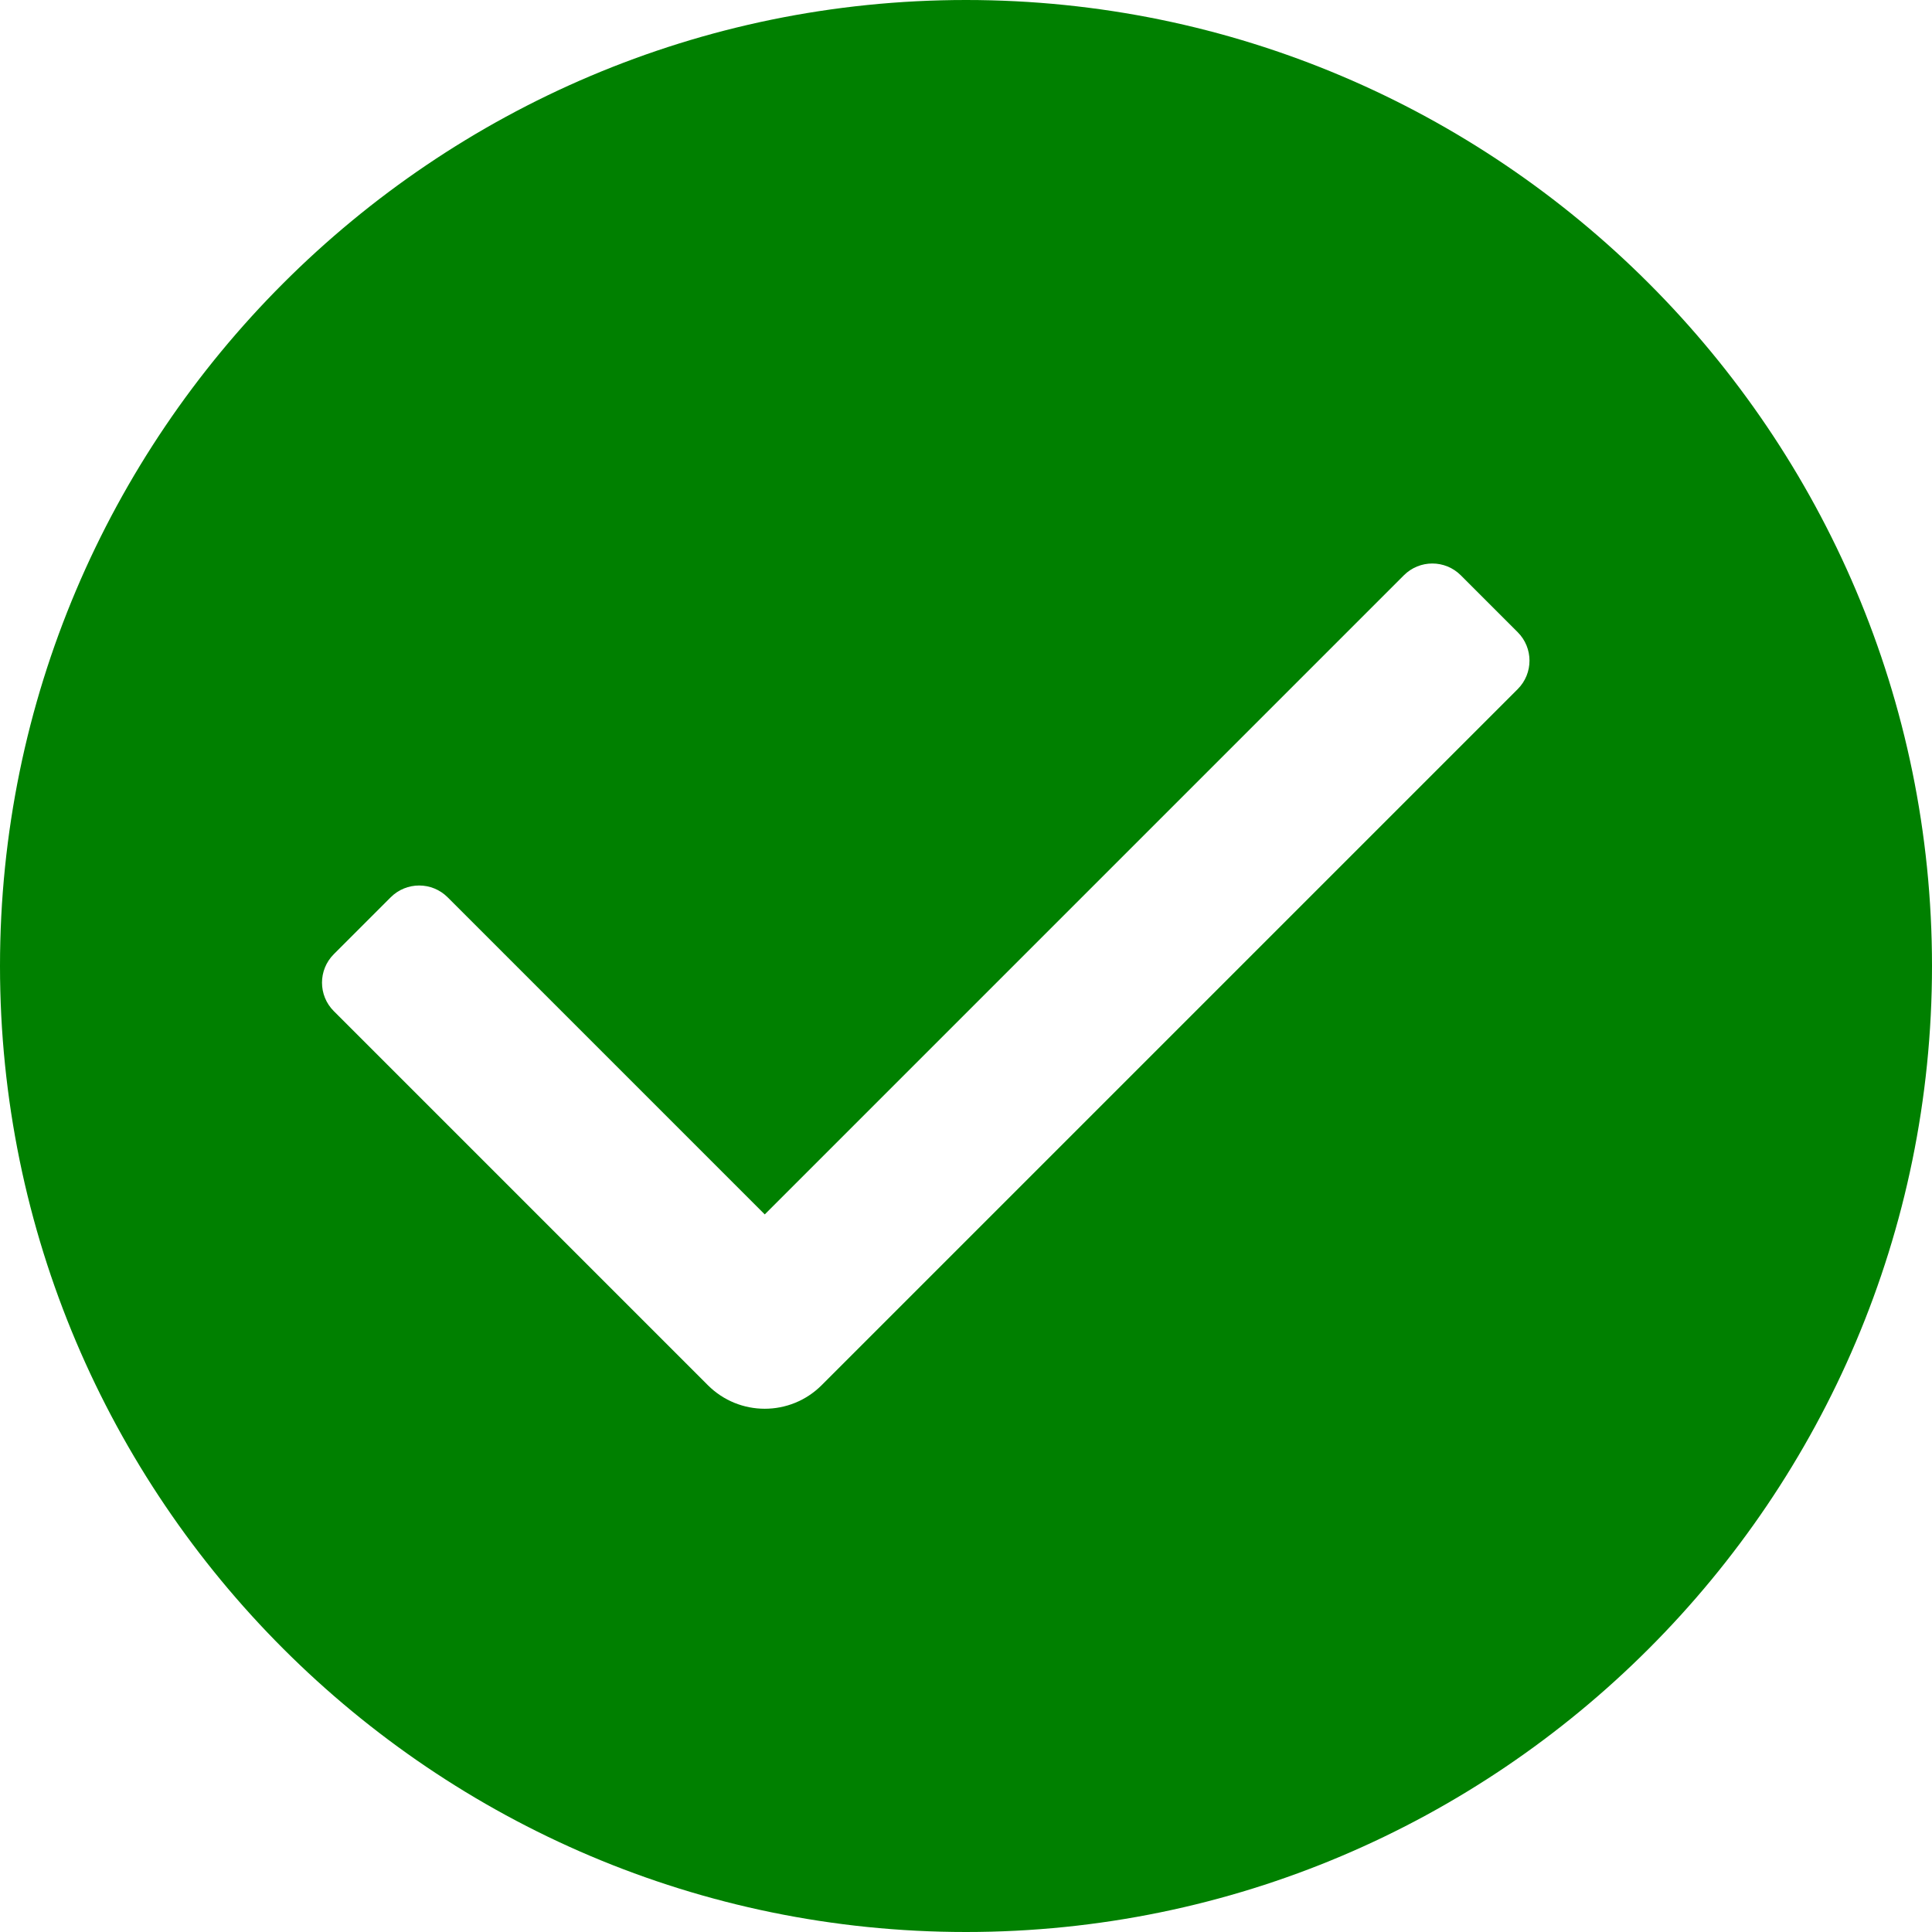
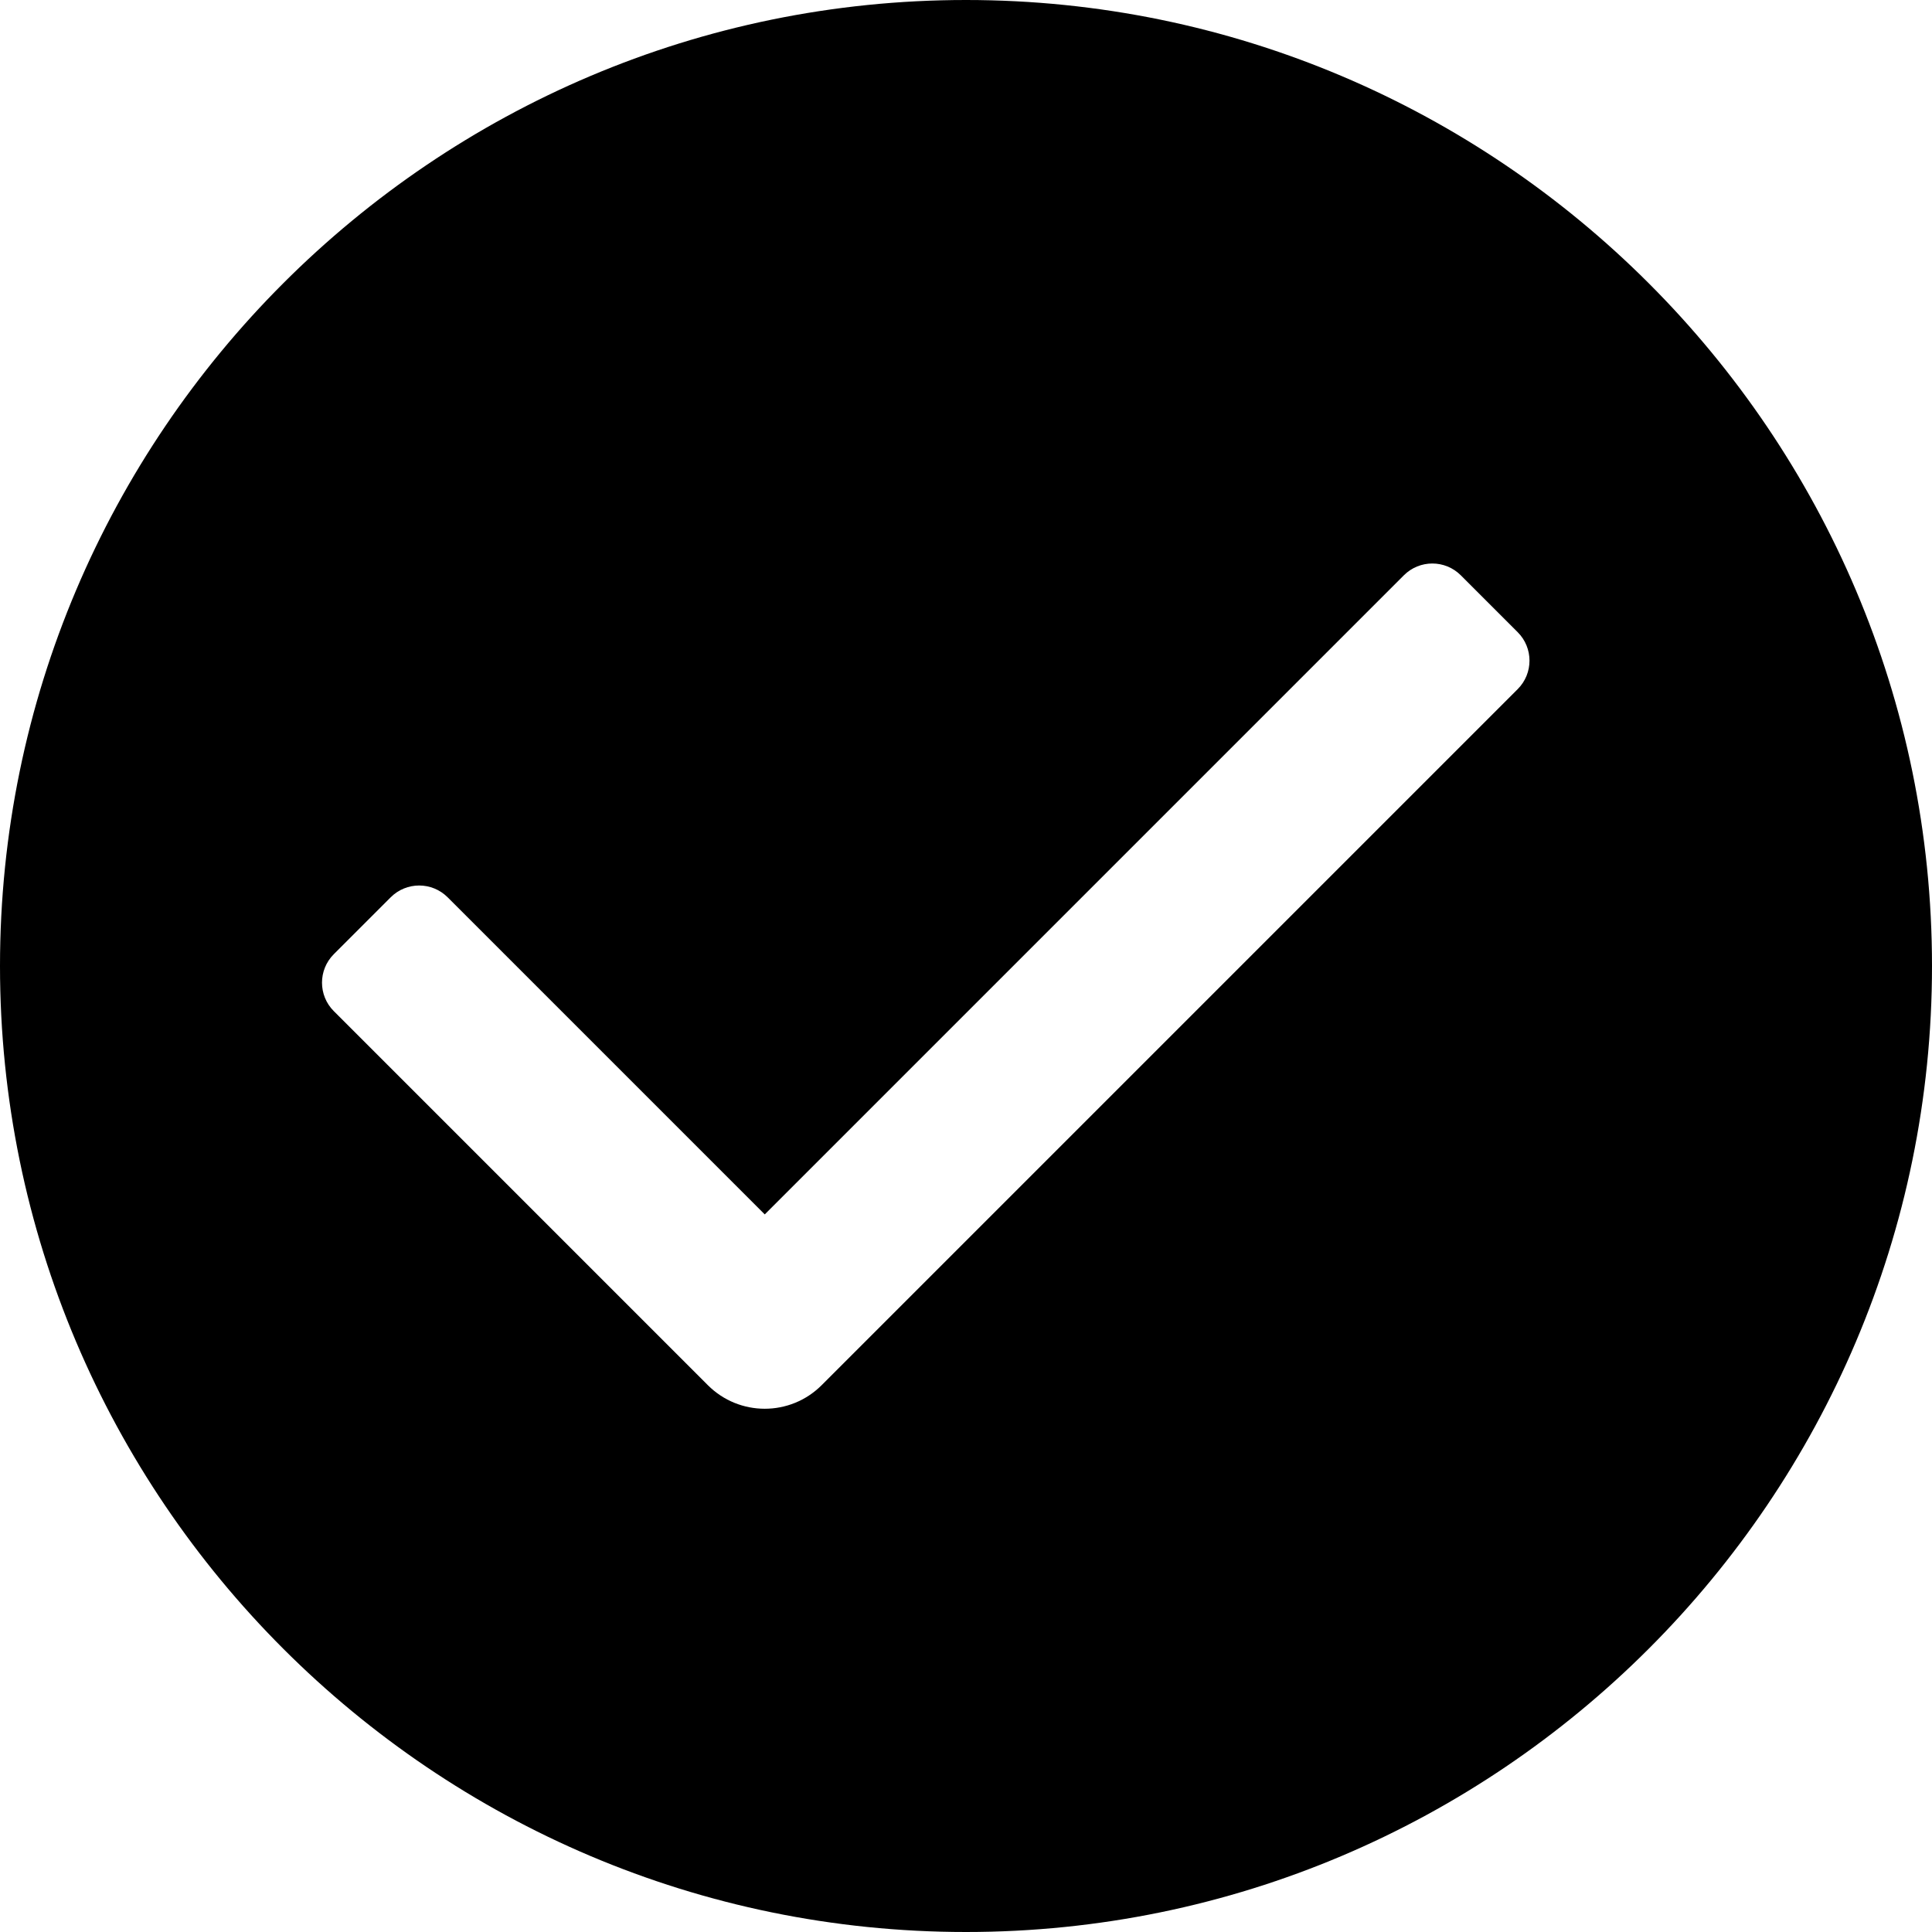
- <svg xmlns="http://www.w3.org/2000/svg" version="1.1" id="Capa_1" x="0px" y="0px" viewBox="0 0 512 512" xml:space="preserve" fill="green">
+ <svg xmlns="http://www.w3.org/2000/svg" version="1.1" id="Capa_1" x="0px" y="0px" viewBox="0 0 512 512" xml:space="preserve" fill="black">
  <g>
    <g>
      <path d="M256,0C114.844,0,0,114.844,0,256s114.844,256,256,256s256-114.844,256-256S397.156,0,256,0z M402.207,182.625    L217.75,367.083c-4.167,4.167-9.625,6.25-15.083,6.25c-5.458,0-10.917-2.083-15.083-6.25L88.46,267.958    c-4.167-4.165-4.167-10.919,0-15.085l15.081-15.082c4.167-4.165,10.919-4.165,15.086,0l84.04,84.042L372.04,152.458    c4.167-4.165,10.919-4.165,15.086,0l15.081,15.082C406.374,171.706,406.374,178.46,402.207,182.625z" />
    </g>
  </g>
  <g>
</g>
  <g>
</g>
  <g>
</g>
  <g>
</g>
  <g>
</g>
  <g>
</g>
  <g>
</g>
  <g>
</g>
  <g>
</g>
  <g>
</g>
  <g>
</g>
  <g>
</g>
  <g>
</g>
  <g>
</g>
  <g>
</g>
</svg>
